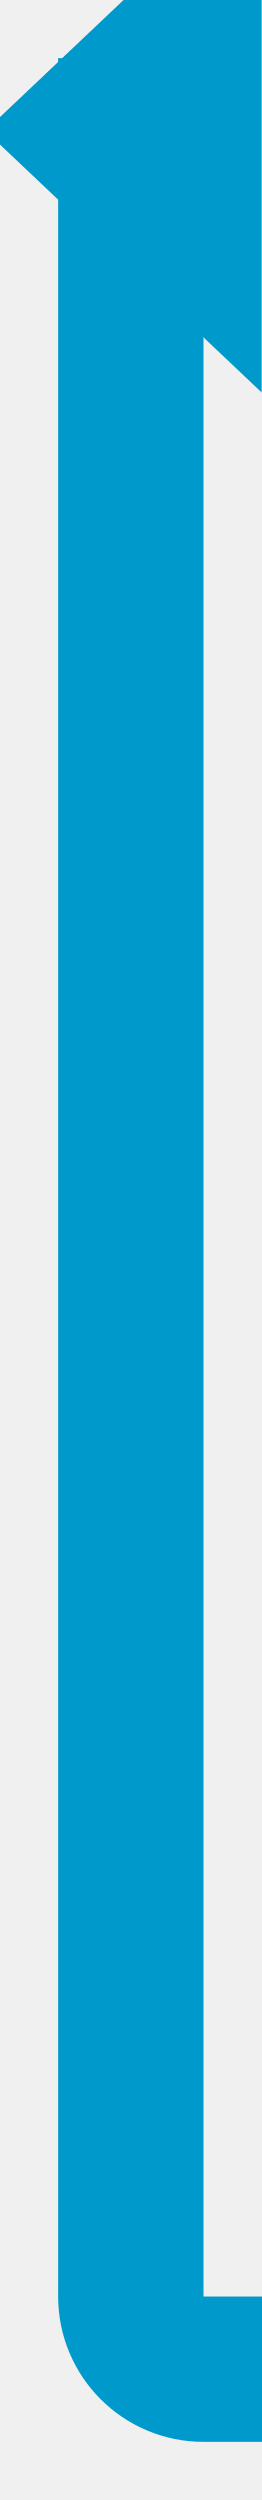
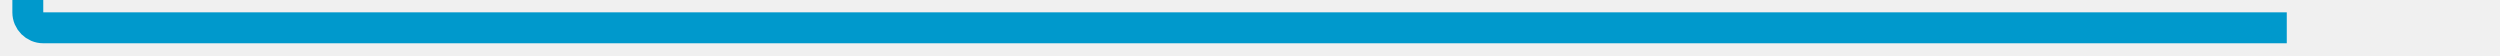
- <svg xmlns="http://www.w3.org/2000/svg" version="1.1" width="18px" height="172px" preserveAspectRatio="xMidYMin meet" viewBox="2720 1583  16 172">
-   <path d="M 2864 2628  L 2864 1751  A 5 5 0 0 0 2859 1746 L 2733 1746  A 5 5 0 0 1 2728 1741 L 2728 1597  A 5 5 0 0 0 2723 1592 " stroke-width="10" stroke="#0099cc" fill="none" />
-   <path d="M 2737 1574  L 2718 1592  L 2737 1610  L 2737 1574  Z " fill-rule="nonzero" fill="#0099cc" stroke="none" />
+ <svg xmlns="http://www.w3.org/2000/svg" version="1.1" width="809px" height="18px" preserveAspectRatio="xMinYMid meet" viewBox="1450 5811  809 16">
+   <defs>
+     <mask fill="white" id="clip109">
+       <path d="M 2190 5770  L 2310 5770  L 2310 5873  L 2190 5873  Z M 1449 5269  L 3403 5269  L 3403 5873  L 1449 5873  Z " fill-rule="evenodd" />
+     </mask>
+   </defs>
+   <path d="M 1449 5274  L 1454 5274  A 5 5 0 0 1 1459 5279 L 1459 5814  A 5 5 0 0 0 1464 5819 L 2245 5819  A 5 5 0 0 1 2250 5824 L 2250 5839.444  A 5 5 0 0 0 2255 5844.444 L 3187 5844.444  A 5 5 0 0 0 3192 5839.444 L 3192 5659  A 5 5 0 0 1 3197 5654 L 3371 5654  " stroke-width="10" stroke="#0099cc" fill="none" mask="url(#clip109)" />
+   <path d="M 3366 5672  L 3385 5654  L 3366 5636  L 3366 5672  Z " fill-rule="nonzero" fill="#0099cc" stroke="none" mask="url(#clip109)" />
</svg>
